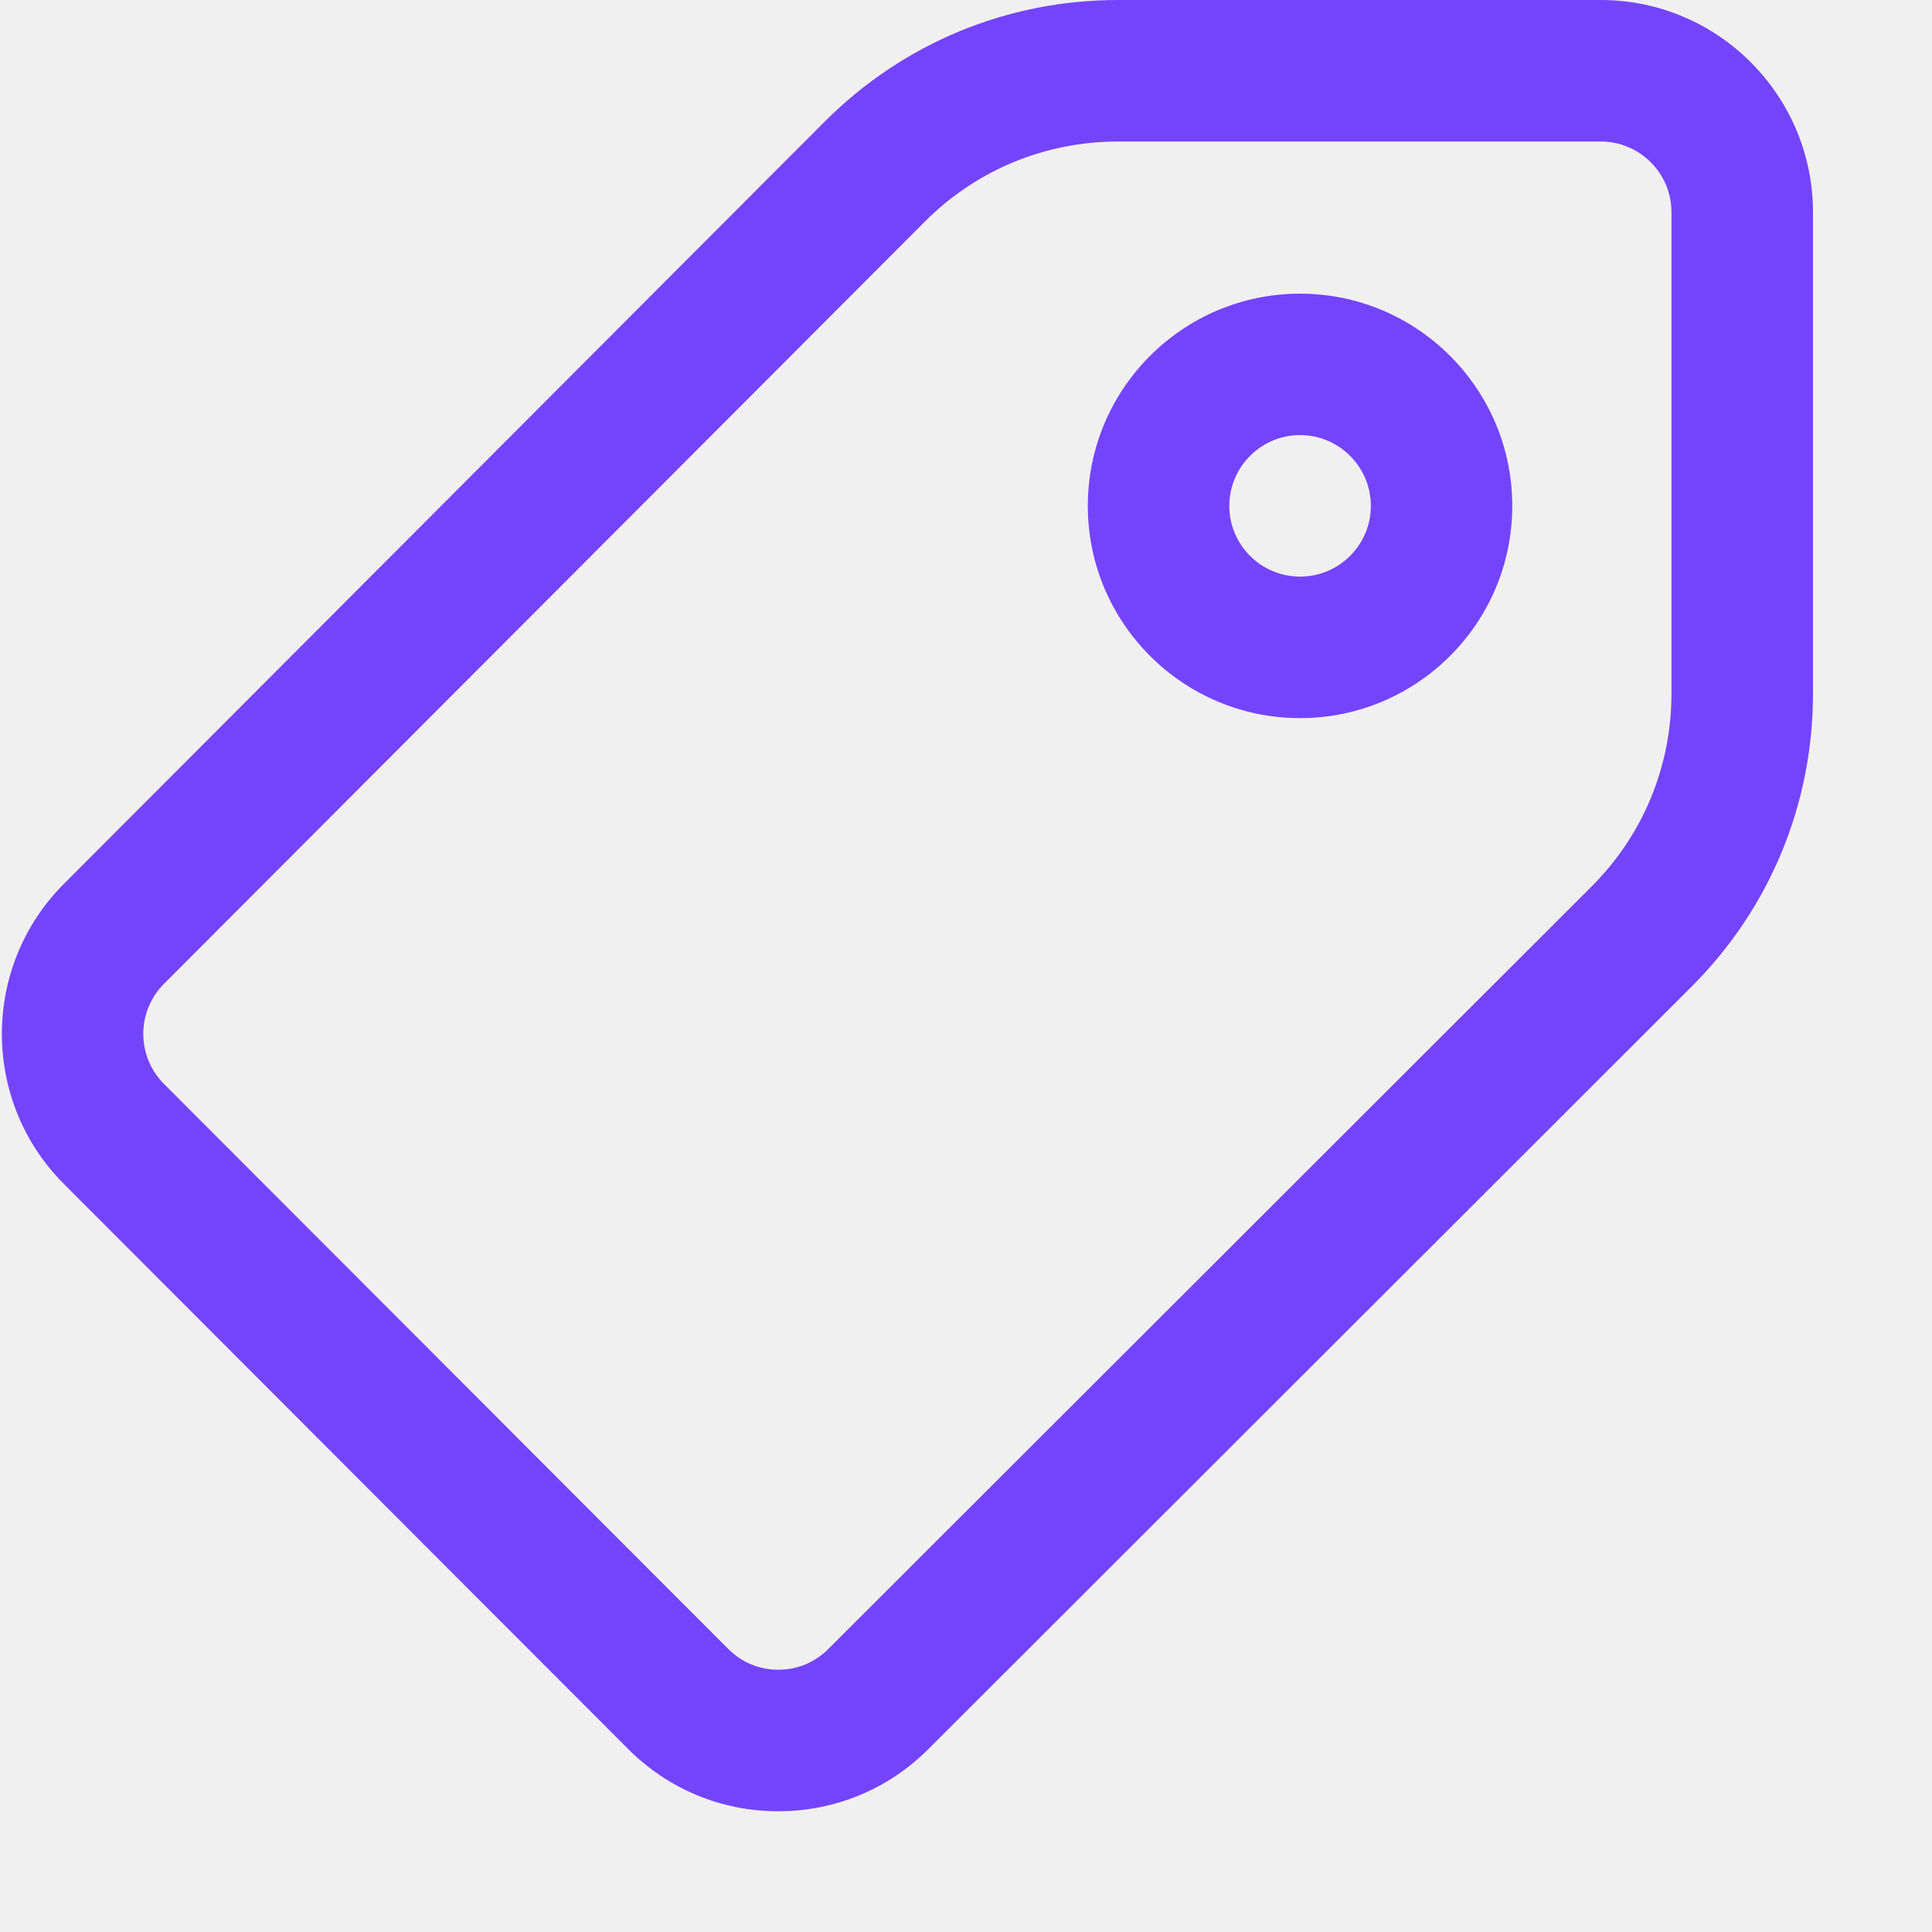
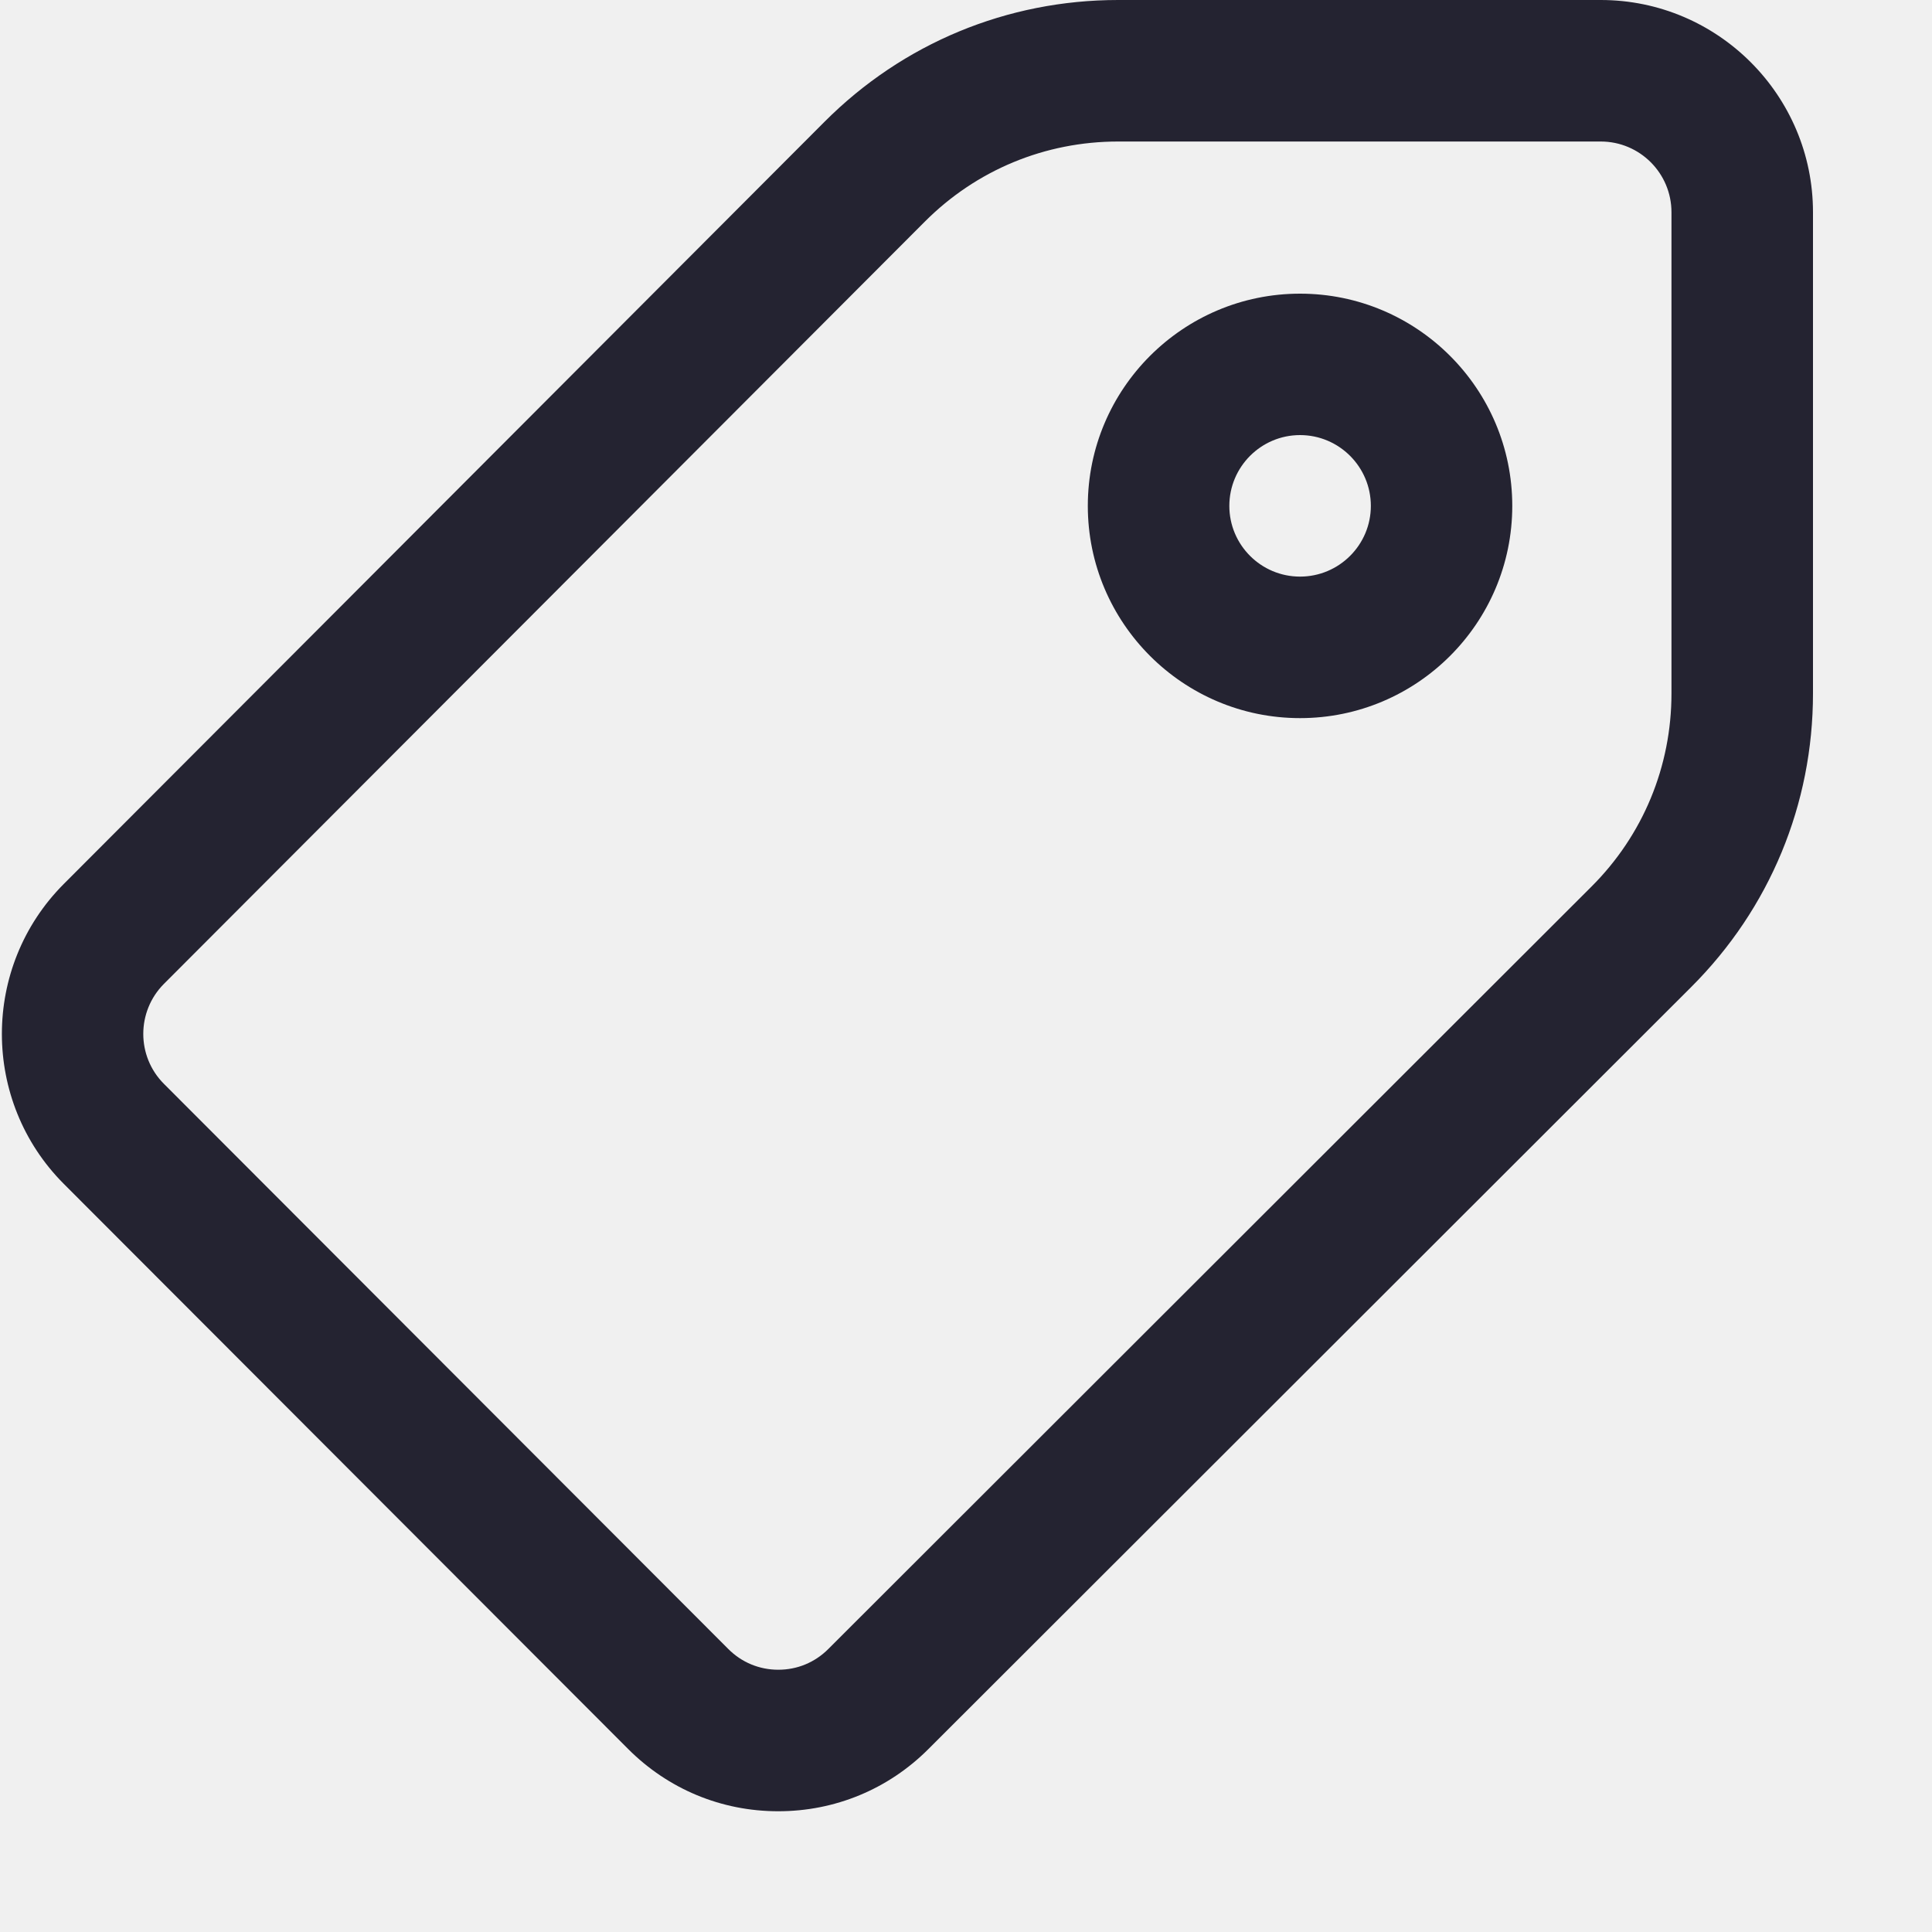
<svg xmlns="http://www.w3.org/2000/svg" width="20" height="20" viewBox="0 0 20 20" fill="none">
  <g clip-path="url(#clip0_190_535)">
-     <path d="M8.057 18.75H8.055C7.468 18.75 6.917 18.521 6.502 18.105L0.66 12.255C-0.194 11.399 -0.194 10.007 0.66 9.151L8.535 1.261C9.346 0.448 10.426 0 11.575 0H16.571C17.782 0 18.768 0.986 18.768 2.197V7.178C18.768 8.326 18.321 9.405 17.508 10.217L9.61 18.107C9.195 18.522 8.643 18.75 8.057 18.75ZM11.575 1.465C10.818 1.465 10.106 1.76 9.572 2.296L1.697 10.185C1.412 10.471 1.412 10.935 1.697 11.22L7.539 17.07C7.677 17.209 7.861 17.285 8.056 17.285H8.057C8.153 17.285 8.248 17.267 8.337 17.23C8.426 17.193 8.506 17.139 8.574 17.071L16.473 9.18C17.009 8.646 17.303 7.934 17.303 7.178V2.197C17.303 1.793 16.975 1.465 16.571 1.465H11.575ZM13.458 7.434C12.246 7.434 11.261 6.449 11.261 5.237C11.261 4.025 12.246 3.04 13.458 3.04C14.67 3.04 15.655 4.025 15.655 5.237C15.655 6.449 14.67 7.434 13.458 7.434ZM13.458 4.504C13.054 4.504 12.726 4.833 12.726 5.237C12.726 5.641 13.054 5.969 13.458 5.969C13.862 5.969 14.191 5.641 14.191 5.237C14.191 4.833 13.862 4.504 13.458 4.504Z" fill="#7444FD" />
+     <path d="M8.057 18.75H8.055C7.468 18.75 6.917 18.521 6.502 18.105L0.66 12.255C-0.194 11.399 -0.194 10.007 0.66 9.151L8.535 1.261C9.346 0.448 10.426 0 11.575 0H16.571C17.782 0 18.768 0.986 18.768 2.197V7.178C18.768 8.326 18.321 9.405 17.508 10.217L9.61 18.107C9.195 18.522 8.643 18.75 8.057 18.75ZM11.575 1.465C10.818 1.465 10.106 1.76 9.572 2.296L1.697 10.185C1.412 10.471 1.412 10.935 1.697 11.22L7.539 17.07C7.677 17.209 7.861 17.285 8.056 17.285H8.057C8.153 17.285 8.248 17.267 8.337 17.23C8.426 17.193 8.506 17.139 8.574 17.071L16.473 9.18C17.009 8.646 17.303 7.934 17.303 7.178V2.197C17.303 1.793 16.975 1.465 16.571 1.465H11.575ZM13.458 7.434C12.246 7.434 11.261 6.449 11.261 5.237C11.261 4.025 12.246 3.04 13.458 3.04C14.67 3.04 15.655 4.025 15.655 5.237C15.655 6.449 14.67 7.434 13.458 7.434ZM13.458 4.504C13.054 4.504 12.726 4.833 12.726 5.237C12.726 5.641 13.054 5.969 13.458 5.969C13.862 5.969 14.191 5.641 14.191 5.237C14.191 4.833 13.862 4.504 13.458 4.504Z" fill="#242331" />
  </g>
  <defs>
    <clipPath id="clip0_190_535">
      <rect width="20" height="20" fill="white" />
    </clipPath>
  </defs>
</svg>
